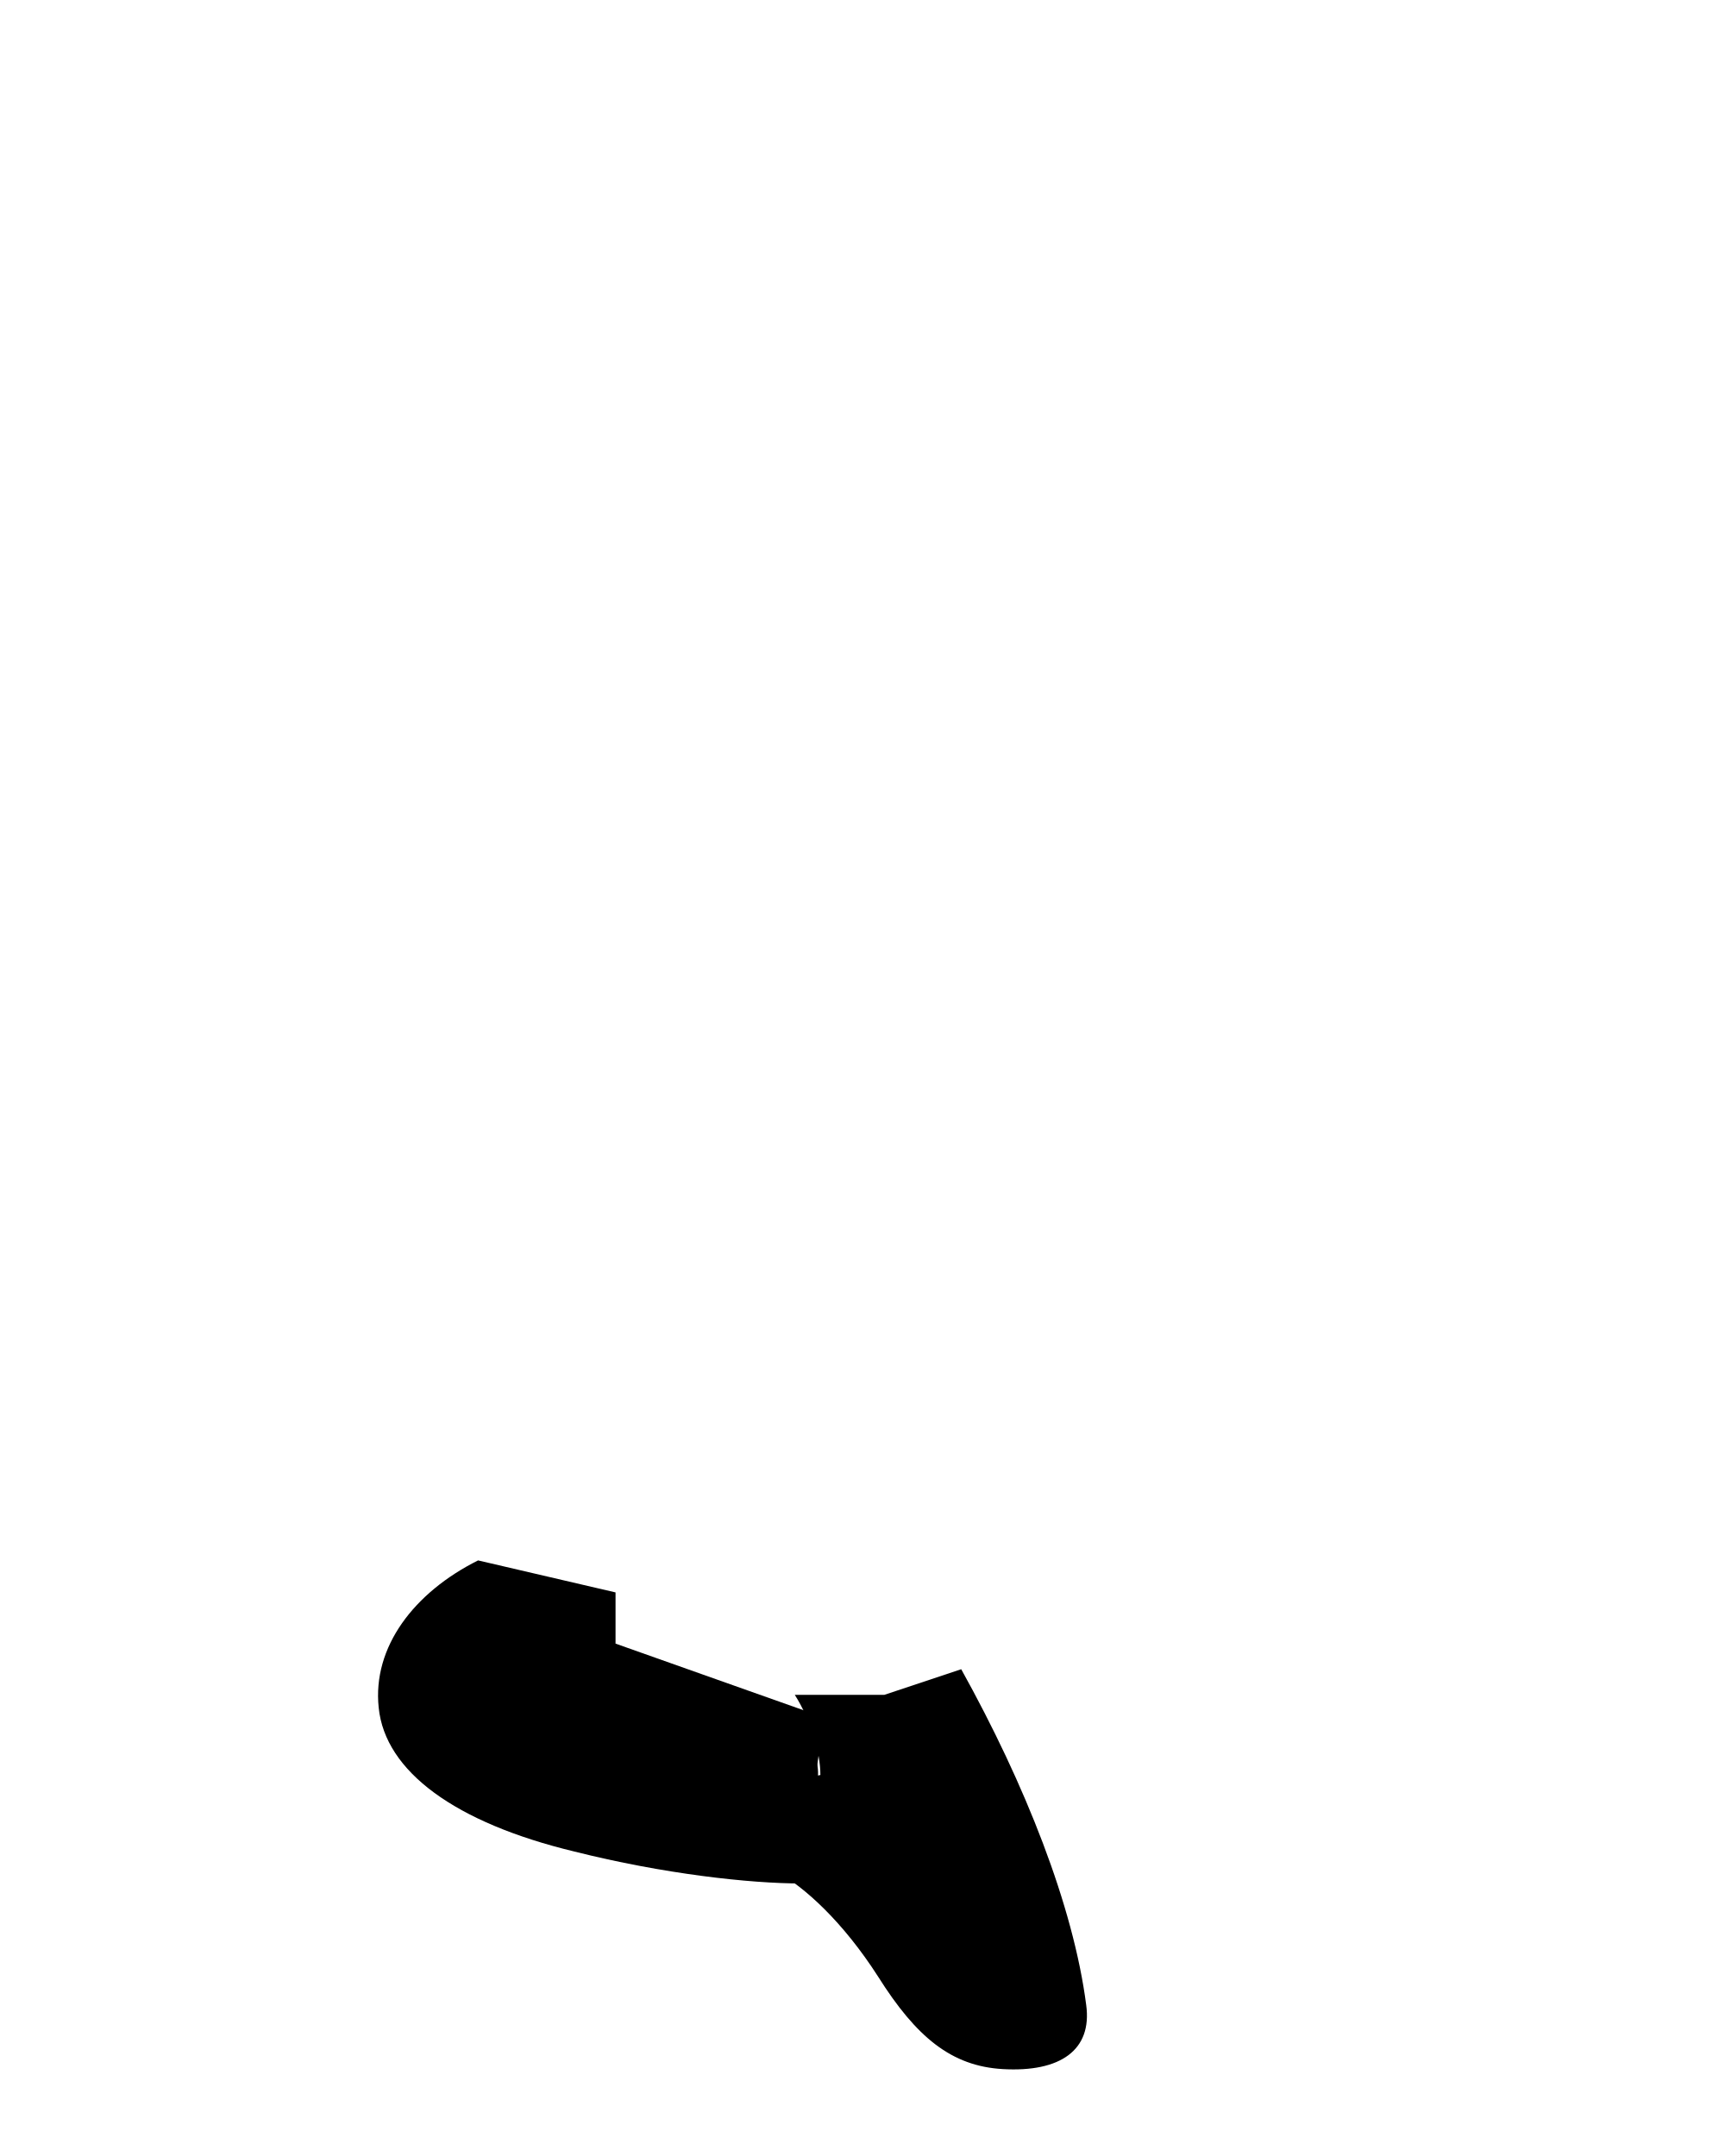
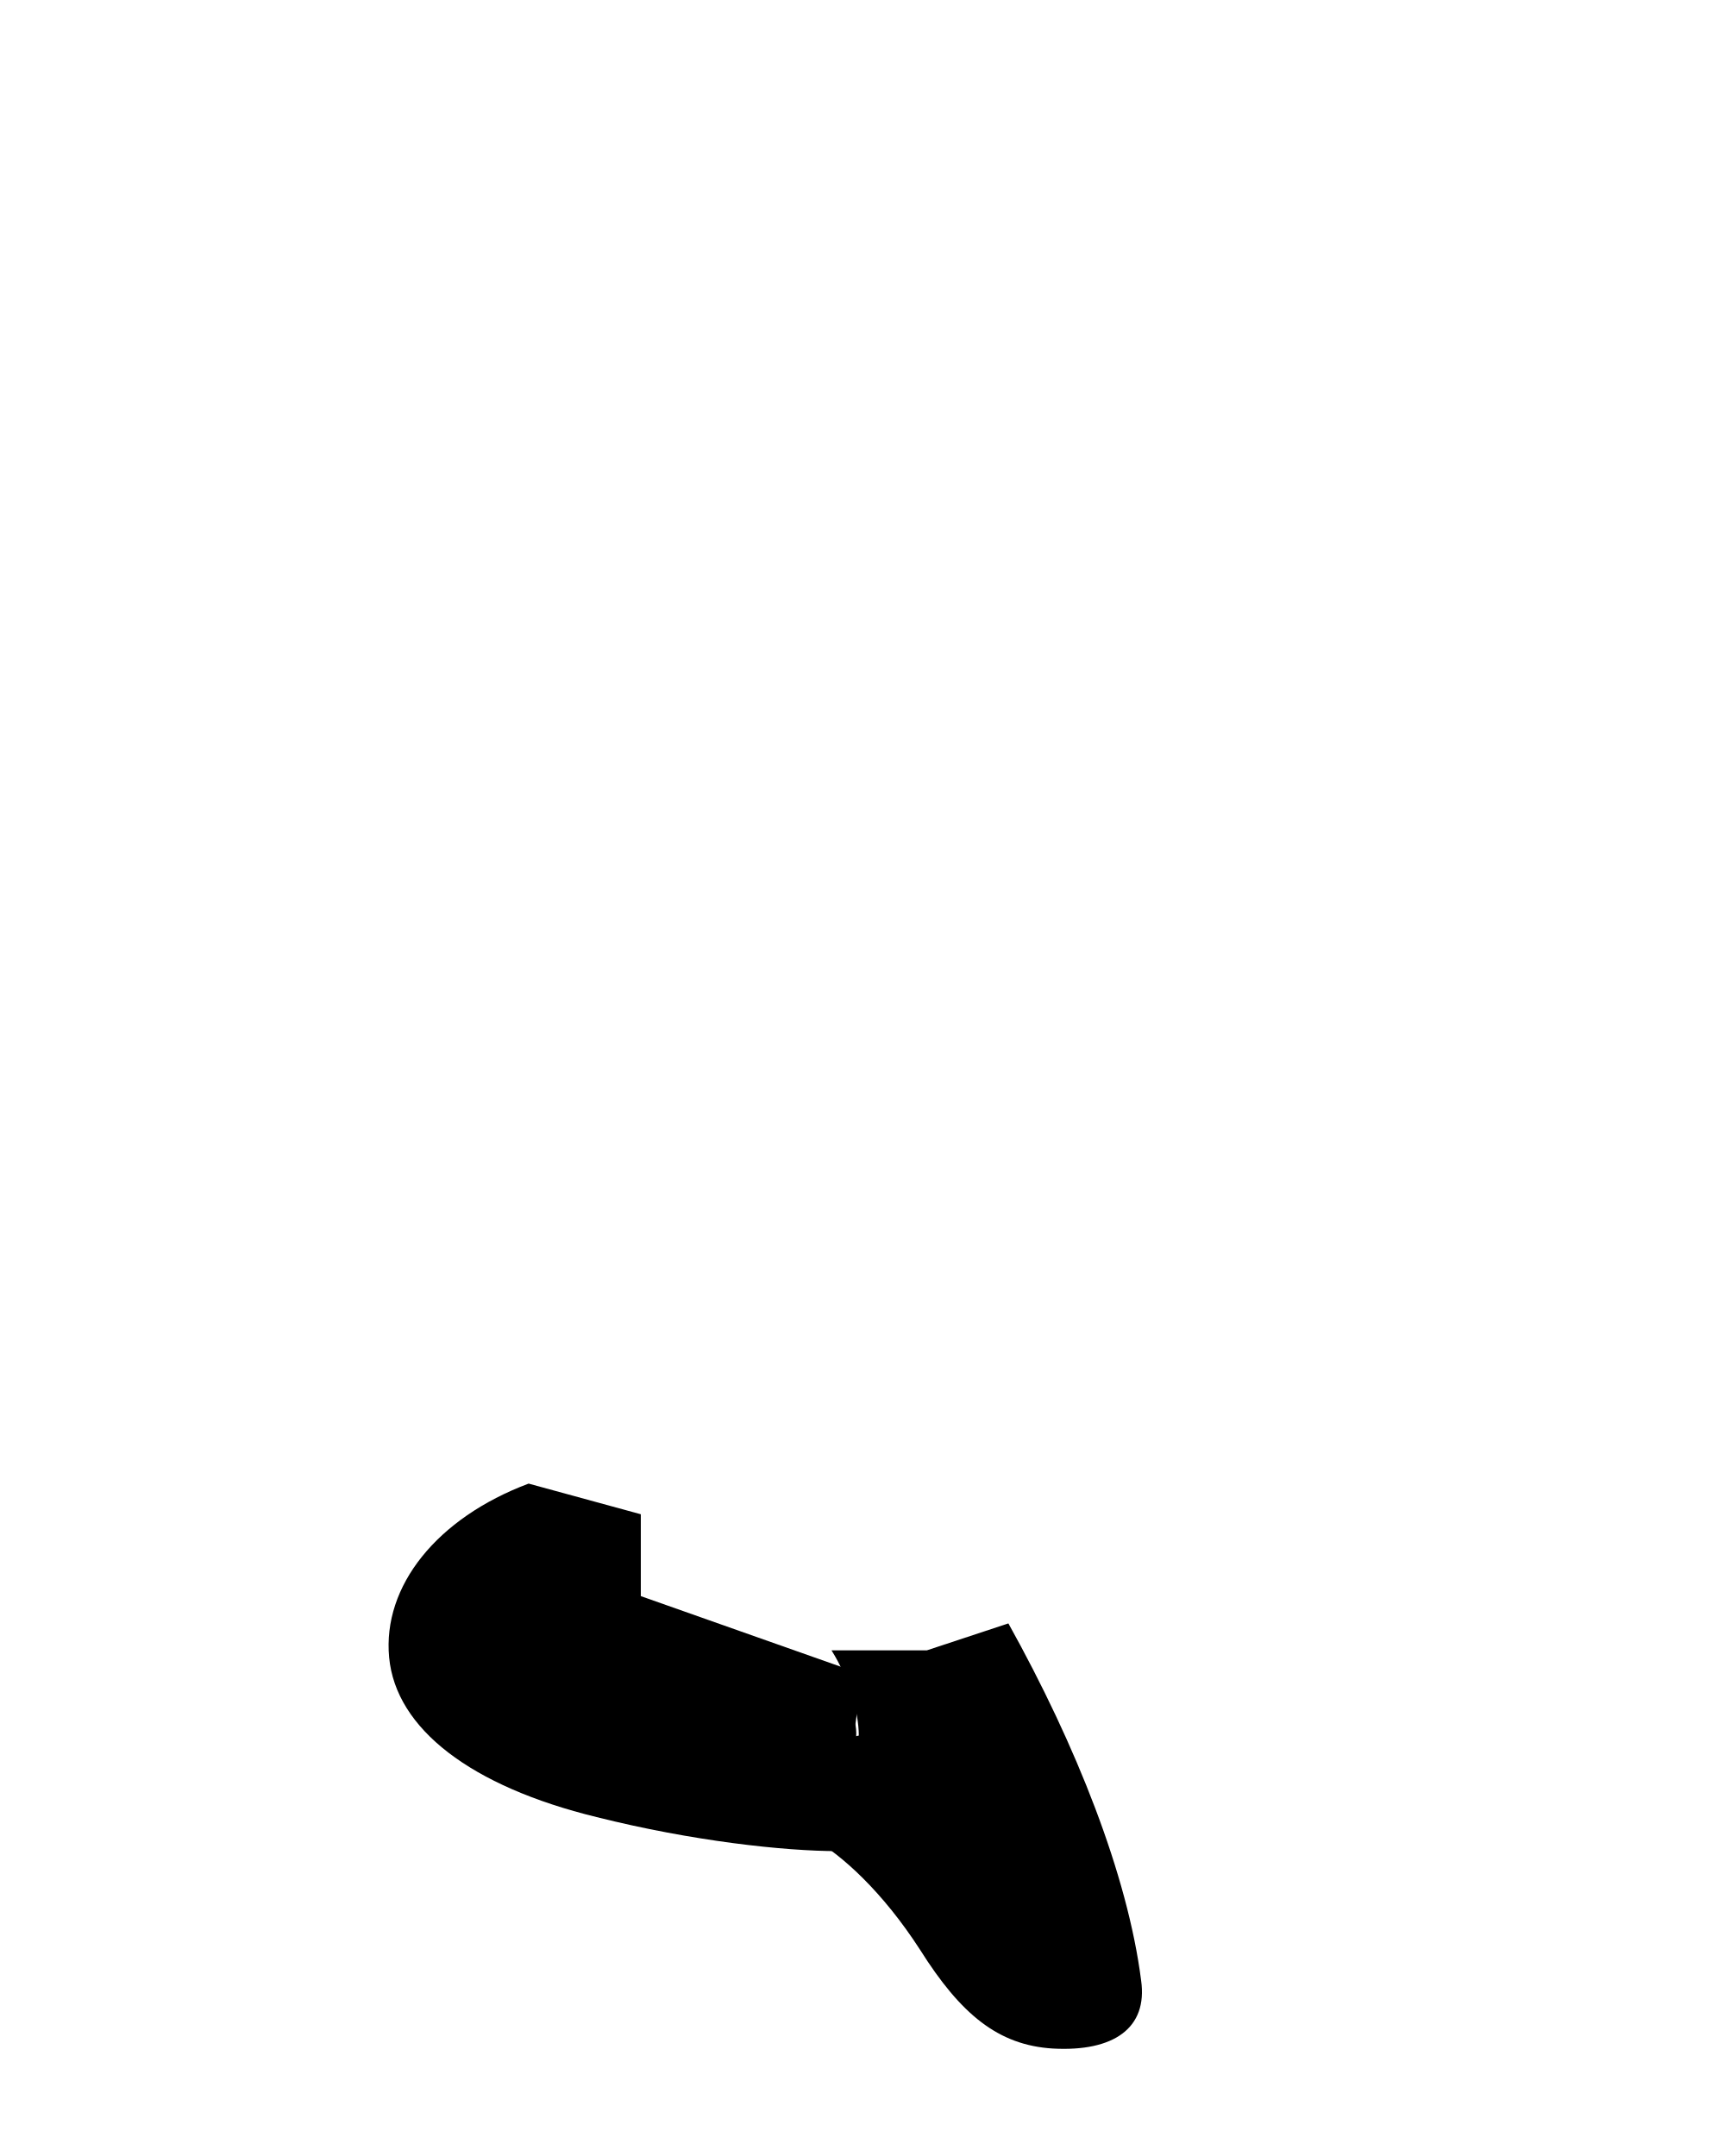
<svg xmlns="http://www.w3.org/2000/svg" viewBox="0 0 512 640">
  <g id="leg-l">
-     <path class="s0" d="m141.9 463.2c-19 9.5-31.4 25.7-29.5 43.7c1.9 19 22.8 34.2 58 42.7c26.6 6.7 52.2 9.5 67.4 9.5l6.7-49.3l-61.8-21.9l0-15.2z" />
-     <path class="s1" d="m145.7 469.9l31.3 7.5l0 10.5c-9.5-2.8-18-5.7-24.7-8.5c-3.8-2-5.7 1.8-1.9 4.7c21.8 10.5 53.2 20 86.5 29.4c4.7 4.8 6.6 10.5 5.7 15.3c-8.6 0.9-13.4 7.6-12.4 22.7c-20-0.9-42.7-4.7-62.7-10.4c-28.5-7.6-46.5-20.9-47.5-36.1c-0.9-14.2 9.5-27.6 25.7-35.1z" />
-     <path class="s0" d="m123.8 485.1c-2.8 6.6-1.9 13.3 1 17.1c1.9 1.9 4.7 0 2.8-2.9c-1.9-3.8-2.8-8.5-0.9-12.4c0.9-2.8-1.9-3.7-2.9-1.8zm2.9 20.8c0.9 2 1.9 3.9 3.8 4.8c1.9 1 2.8-1.9 0.9-2.8c-0.9-2-1.9-2.9-3.8-3.8c-1.9-1-1.9 0.9-0.9 1.8z" />
+     <path class="s0" d="m156.9 440.4c-27.2 10.2-43.4 30.4-41.4 51.6c2 21.2 24.3 38.3 61.6 47.4c28.3 7.1 55.6 10.1 71.7 10.1l7.1-52.5l-65.7-23.2l0-24.3z" />
+     <path class="s1" d="m157.9 447.5l26.3 7.1l0 19.2c-10.1-3-19.2-6.1-26.3-9.1c-4-2-6 2-2 5c23.2 11.2 56.6 21.2 91.9 31.4c5.1 5 7.1 11.1 6.1 16.1c-9.1 1-14.2 8.1-13.1 24.3c-21.3-1.1-45.5-5.1-66.7-11.2c-30.3-8-50.5-22.2-51.5-39.4c-1-17.1 12.1-33.3 35.3-43.4z" />
+     <path class="s0" d="m127.6 470.8c-3 7-2 14.1 1 18.1c2.1 2 5.1 0 3.1-3c-2-4-3.1-9.1-1-13.1c1-3.1-2.1-4.1-3.1-2zm3.1 22.2c1 2 2 4 4 5c2 1 3-2 1-3c-1-2-2-3-4-4.1c-2-1-2 1.1-1 2.1z" />
    <g id="foot-l">
-       <path class="s0" d="m235.9 503.1l26.6 0l22.8-7.6c19 34.2 33.3 70.3 37.1 99.7c1.8 13.3-7.6 20-24.8 19c-15.2-0.9-25.6-9.4-37-27.5c-10.4-16.2-21.8-26.6-30.4-31.3l0-20.9c2.9-4.8 8.6-6.7 13.3-7.6c0-6.7-2.8-16.2-7.6-23.8z" />
-       <path class="s2" d="m274.9 502.2l7.5-2.9c18.1 33.2 30.5 68.4 33.3 96.9c0.9 7.6-2.8 11.4-7.6 11.4c0-28.5-12.3-66.5-33.2-105.4z" />
-       <path class="s2" d="m241.6 507.9c7.6 2.8 16.2 2.8 26.6-2.9c11.4 20.9 20.9 40.9 27.6 59.9c-11.4 2.8-21.9 9.5-27.6 19l-3.8-5.8c-4.7-13.2-11.4-23.7-18-29.4c-3.8-2.8-7.6 0-6.7 4.8l-3.8-2.9l0-14.2c5.7-1.9 12.3-3.9 13.3-9.5c1-6.7-2.8-13.4-7.6-19z" />
-       <path class="s3" d="m257.8 536.4l16.1-20l4.8 8.6l-16.2 19.9z" />
-       <path class="s3" d="m265.4 550.6l16.1-20l4.7 8.6l-16.1 19.9z" />
-       <path class="s2" d="m297.6 570.5c3.8 12.4 5.8 24.7 4.8 37.1c-12.3 0-20.9-5.7-30.4-19c5.7-10.5 15.2-16.1 25.6-18.1z" />
-       <path class="s2" d="m246.4 556.3l3.8-2.8l2.8 4.7l-3.8 2.8z" />
-       <path class="s2" d="m251.1 563.9l3.8-2.9l2.9 4.8l-3.8 2.8z" />
-       <path class="s2" d="m255.9 571.5l3.8-2.9l2.8 4.8l-3.8 2.8z" />
+       <path class="s0" d="m246.8 489.9l28.3 0l24.2-8c20.2 36.3 35.4 74.7 39.4 106c2 14.1-8.1 21.2-26.2 20.2c-16.2-1-27.3-10.1-39.4-29.3c-11.1-17.2-23.3-28.3-32.3-33.3l0-22.2c3-5.1 9-7.1 14.1-8.1c0-7.1-3-17.2-8.1-25.3z" />
+       <path class="s2" d="m288.2 488.9l8.1-3c19.2 35.3 32.3 72.7 35.3 103c1.1 8.1-3 12.1-8 12.1c0-30.3-13.2-70.7-35.4-112.1z" />
+       <path class="s2" d="m252.9 495c8 3 17.1 3 28.2-3c12.2 22.2 22.3 43.4 29.3 63.6c-12.1 3-23.2 10.1-29.3 20.2l-4-6.1c-5-14.1-12.1-25.2-19.2-31.3c-4-3-8.1 0-7.1 5.1l-4-3.1l0-15.1c6.1-2 13.1-4.1 14.1-10.1c1.1-7.1-3-14.1-8-20.2z" />
+       <path class="s3" d="m270 525.3l17.2-21.2l5.1 9.1l-17.2 21.2z" />
+       <path class="s3" d="m278.1 540.4l17.2-21.2l5 9.1l-17.1 21.2z" />
+       <path class="s2" d="m312.5 561.6c4 13.2 6 26.3 5 39.4c-13.1 0-22.2-6-32.3-20.2c6-11.1 16.2-17.1 27.3-19.2z" />
+       <path class="s2" d="m257.9 546.5l4.1-3l3 5l-4.1 3z" />
+       <path class="s2" d="m263 554.6l4-3.1l3 5.1l-4 3z" />
+       <path class="s2" d="m268 562.7l4.1-3.1l3 5.1l-4 3z" />
    </g>
  </g>
</svg>
